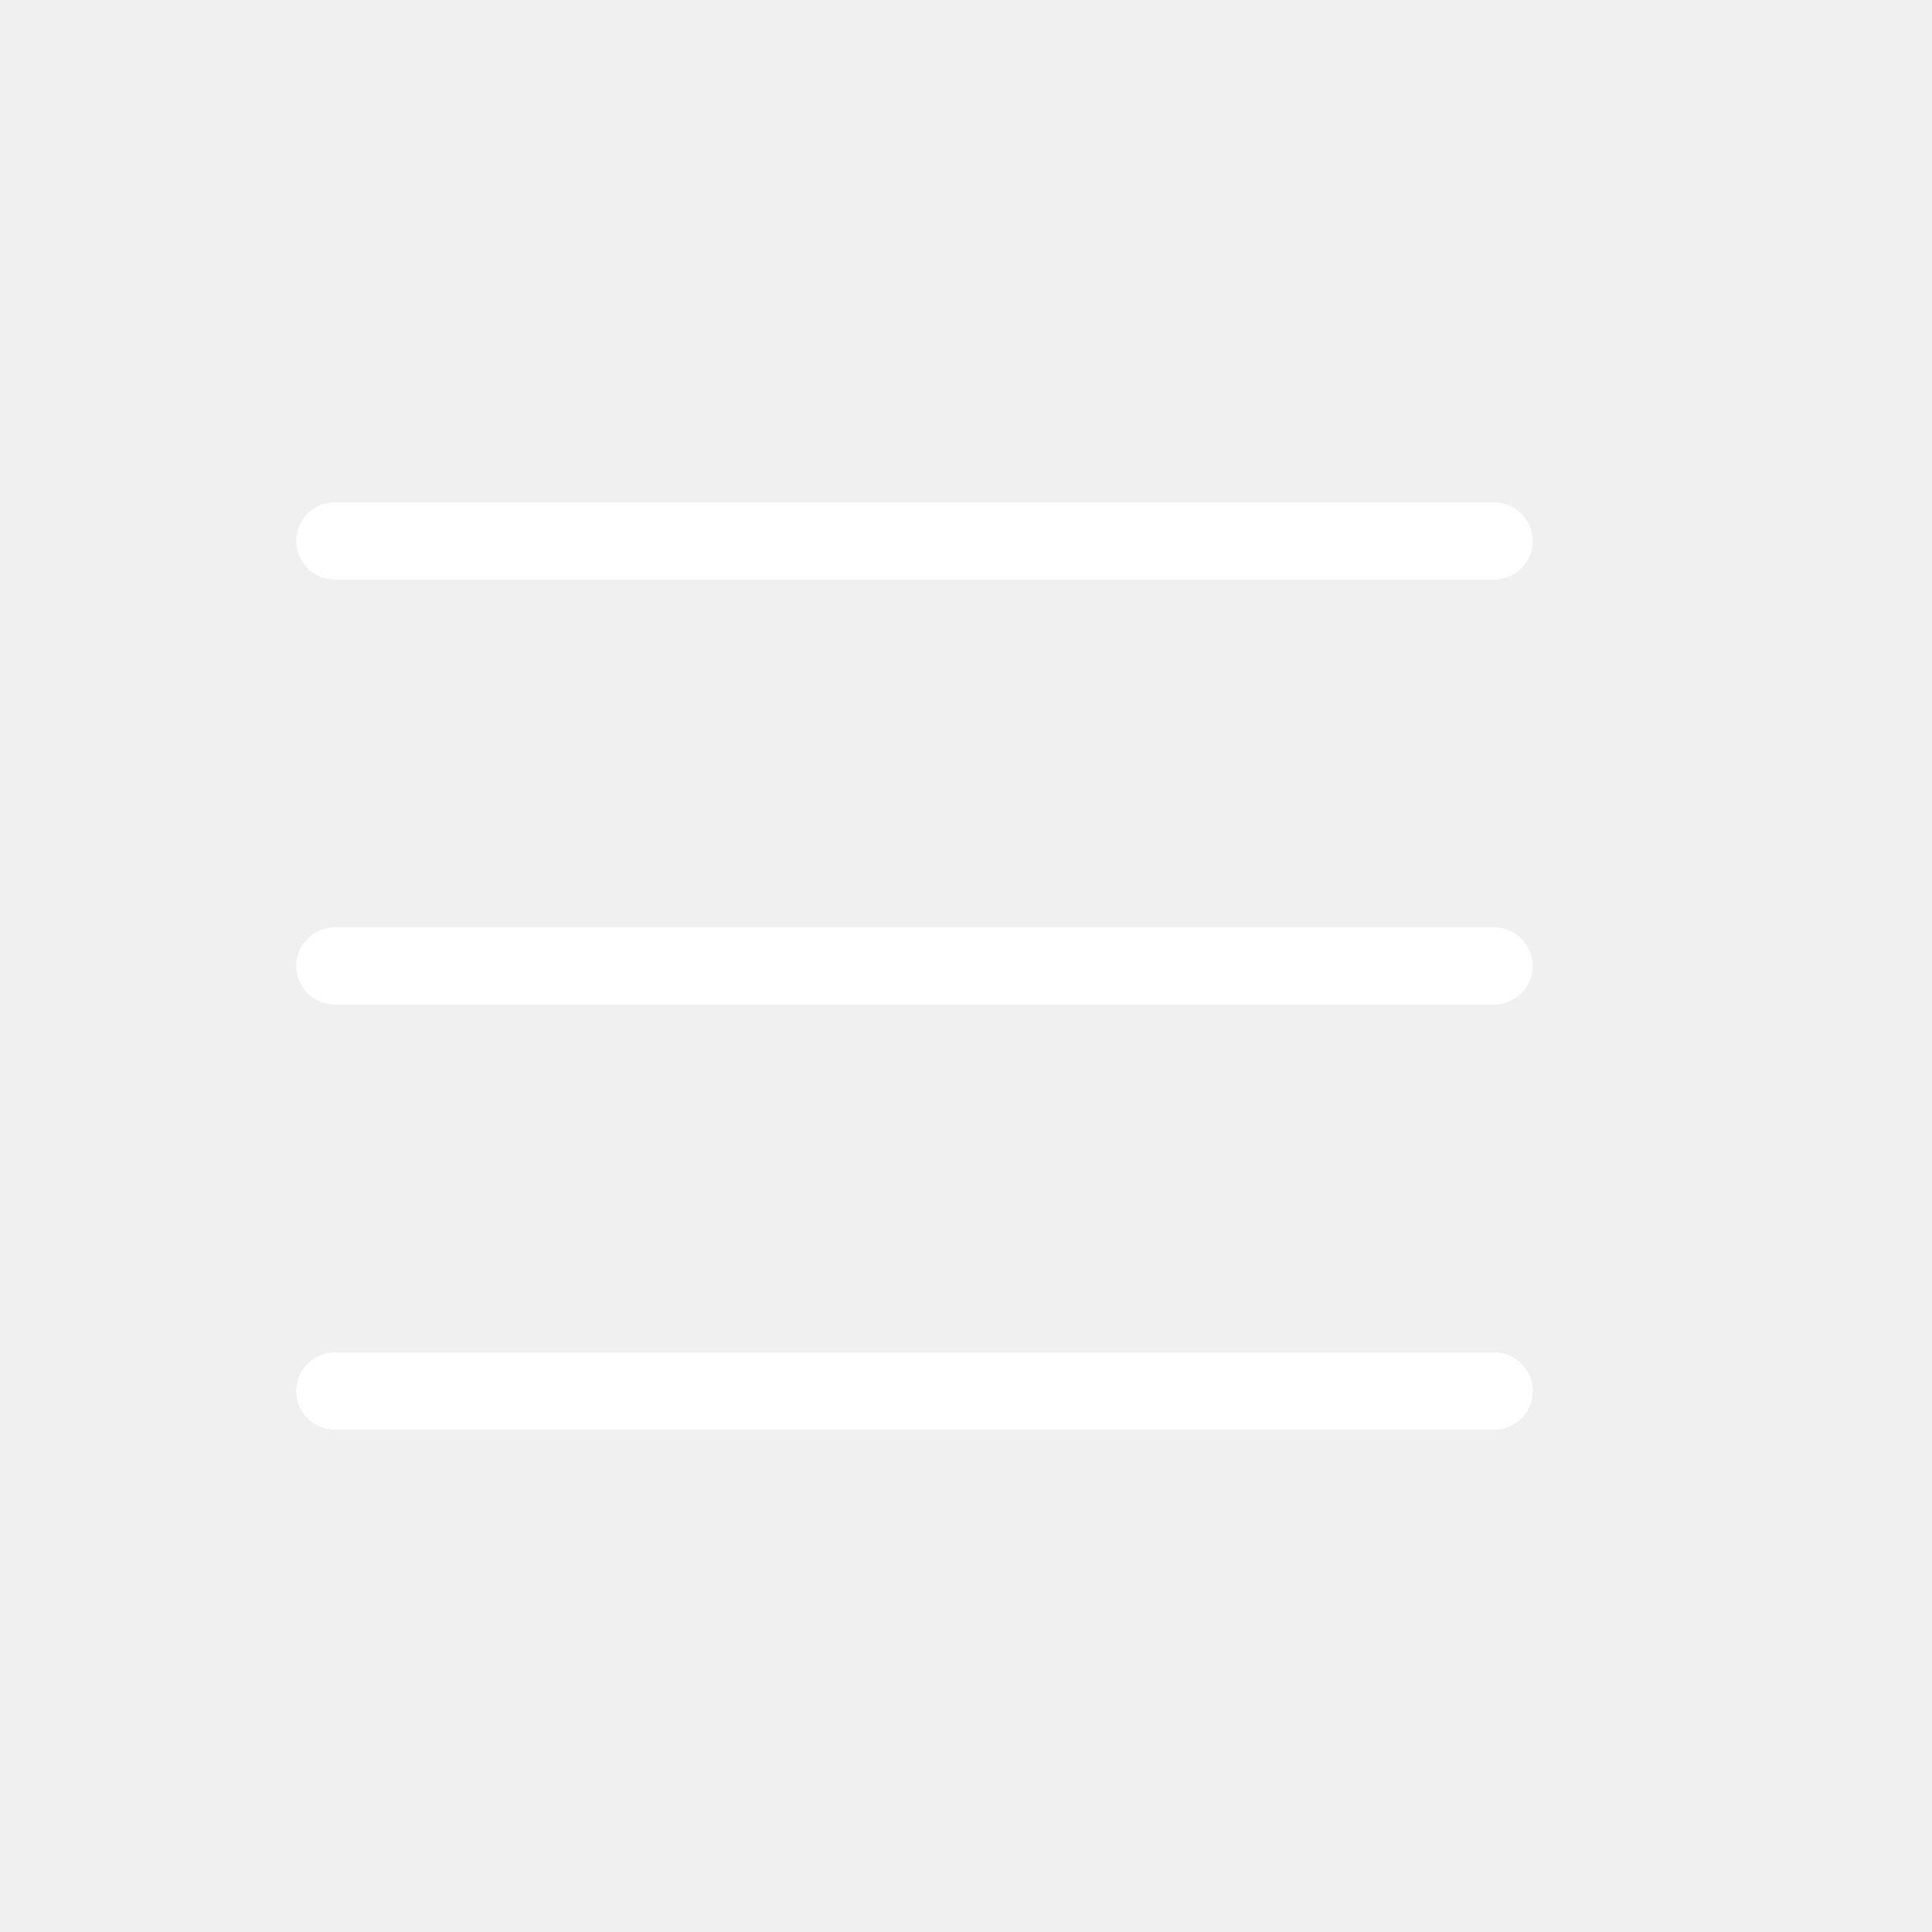
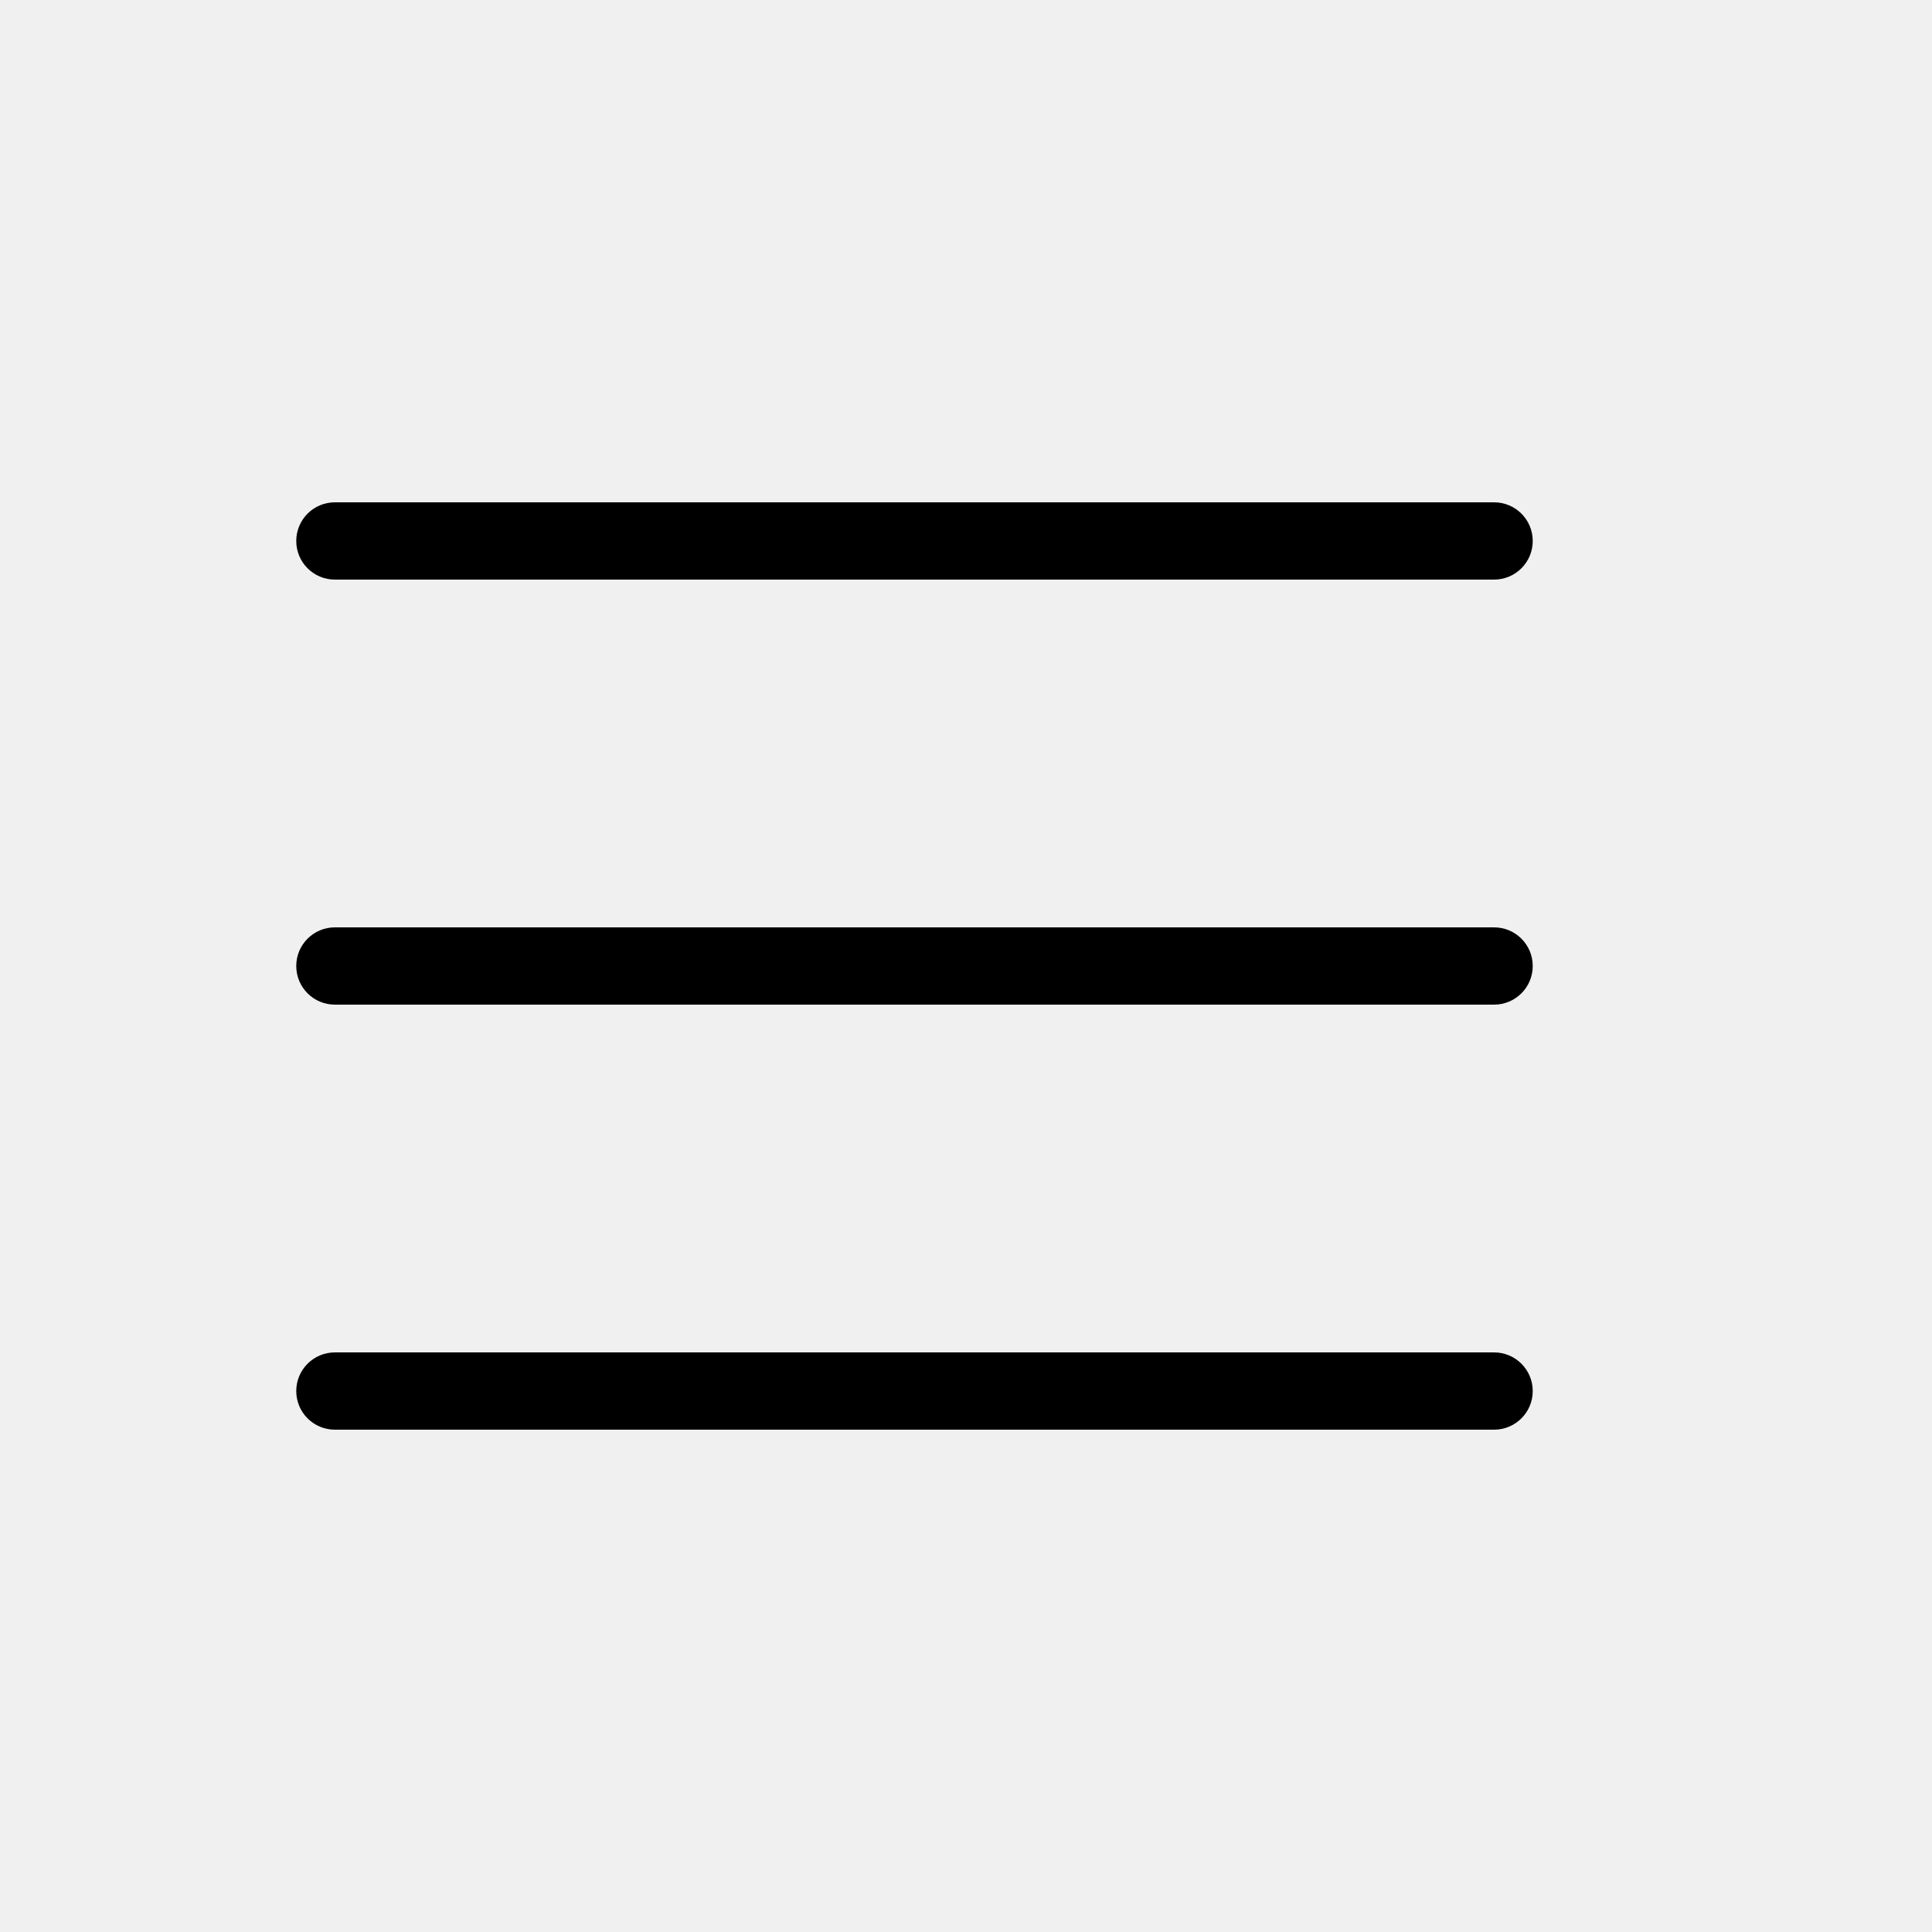
<svg xmlns="http://www.w3.org/2000/svg" version="1.1" id="Layer_1" x="0px" y="0px" viewBox="0 0 50 50" enable-background="new 0 0 50 50" xml:space="preserve">
-   <path fill="#fff" d="M8.667,15h30c0.552,0,1-0.447,1-1s-0.448-1-1-1h-30c-0.552,0-1,0.447-1,1S8.114,15,8.667,15z" />
-   <path fill="#fff" d="M8.667,37h30c0.552,0,1-0.447,1-1s-0.448-1-1-1h-30c-0.552,0-1,0.447-1,1S8.114,37,8.667,37z" />
-   <path fill="#fff" d="M8.667,26h30c0.552,0,1-0.447,1-1s-0.448-1-1-1h-30c-0.552,0-1,0.447-1,1S8.114,26,8.667,26z" />
+   <path fill="#000" d="M8.667,15h30c0.552,0,1-0.447,1-1s-0.448-1-1-1h-30c-0.552,0-1,0.447-1,1S8.114,15,8.667,15z" />
+   <path fill="#000" d="M8.667,37h30c0.552,0,1-0.447,1-1s-0.448-1-1-1h-30c-0.552,0-1,0.447-1,1S8.114,37,8.667,37z" />
+   <path fill="#000" d="M8.667,26h30c0.552,0,1-0.447,1-1s-0.448-1-1-1h-30c-0.552,0-1,0.447-1,1S8.114,26,8.667,26z" />
</svg>
